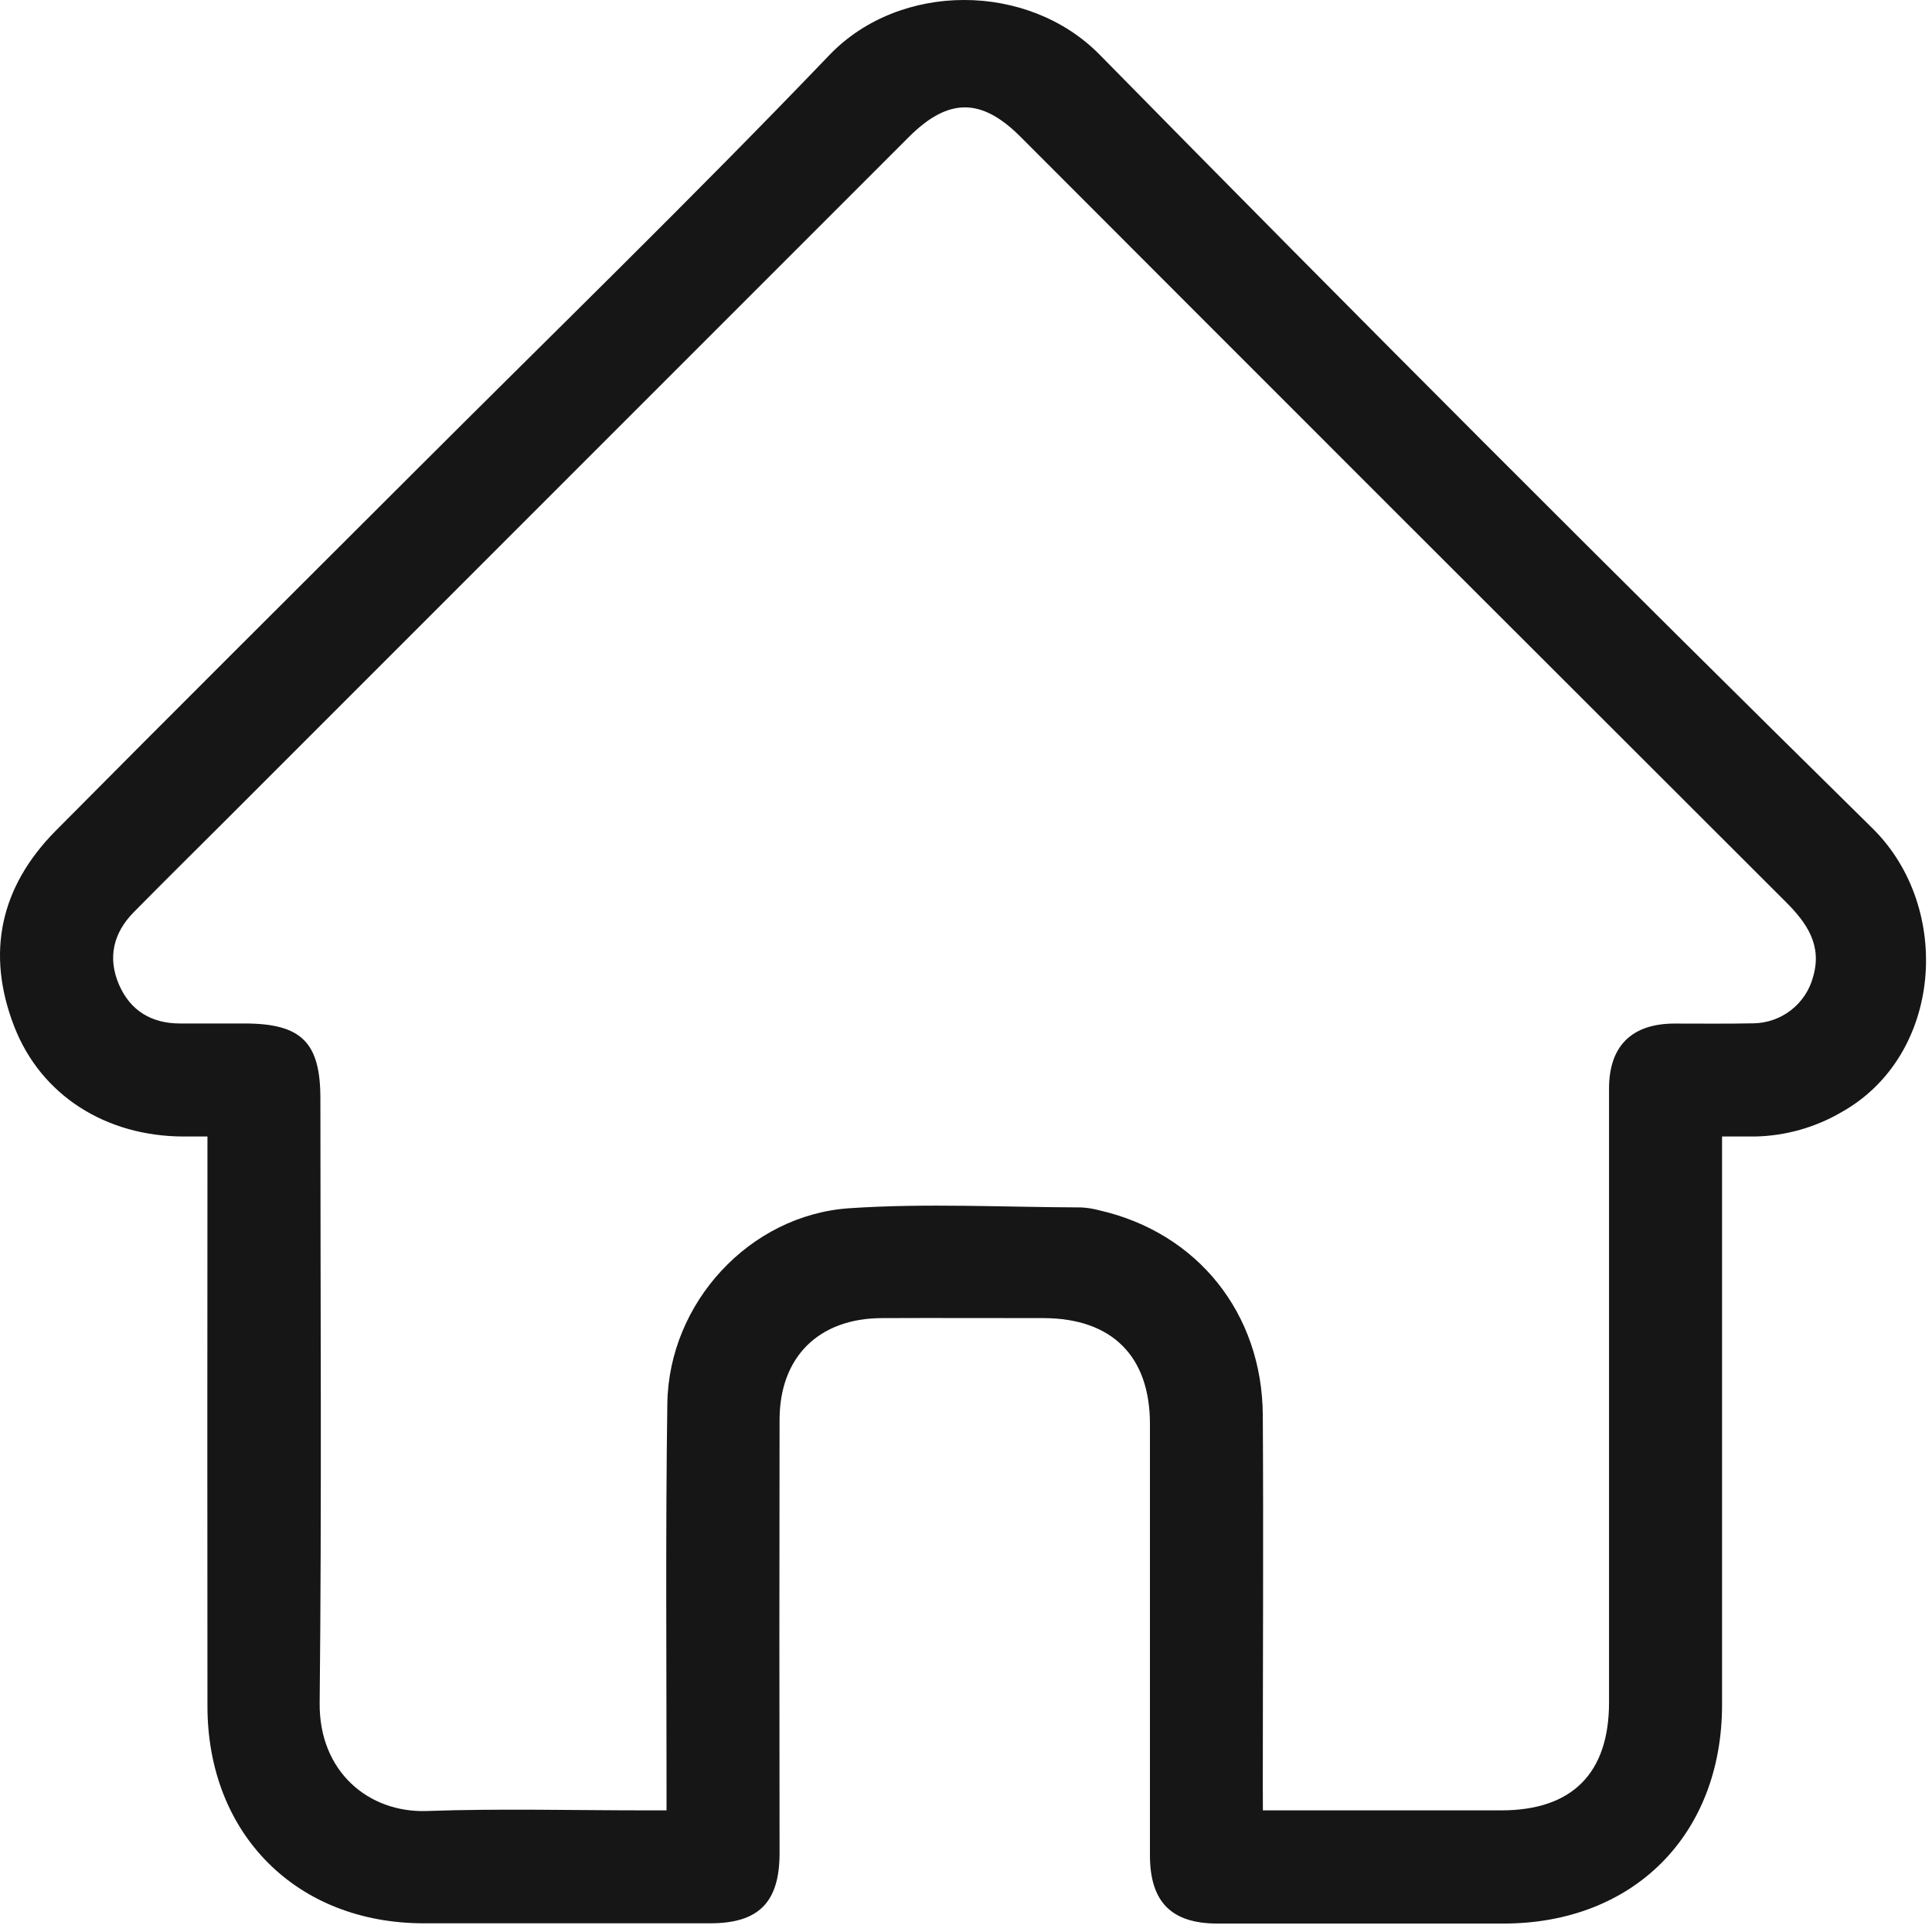
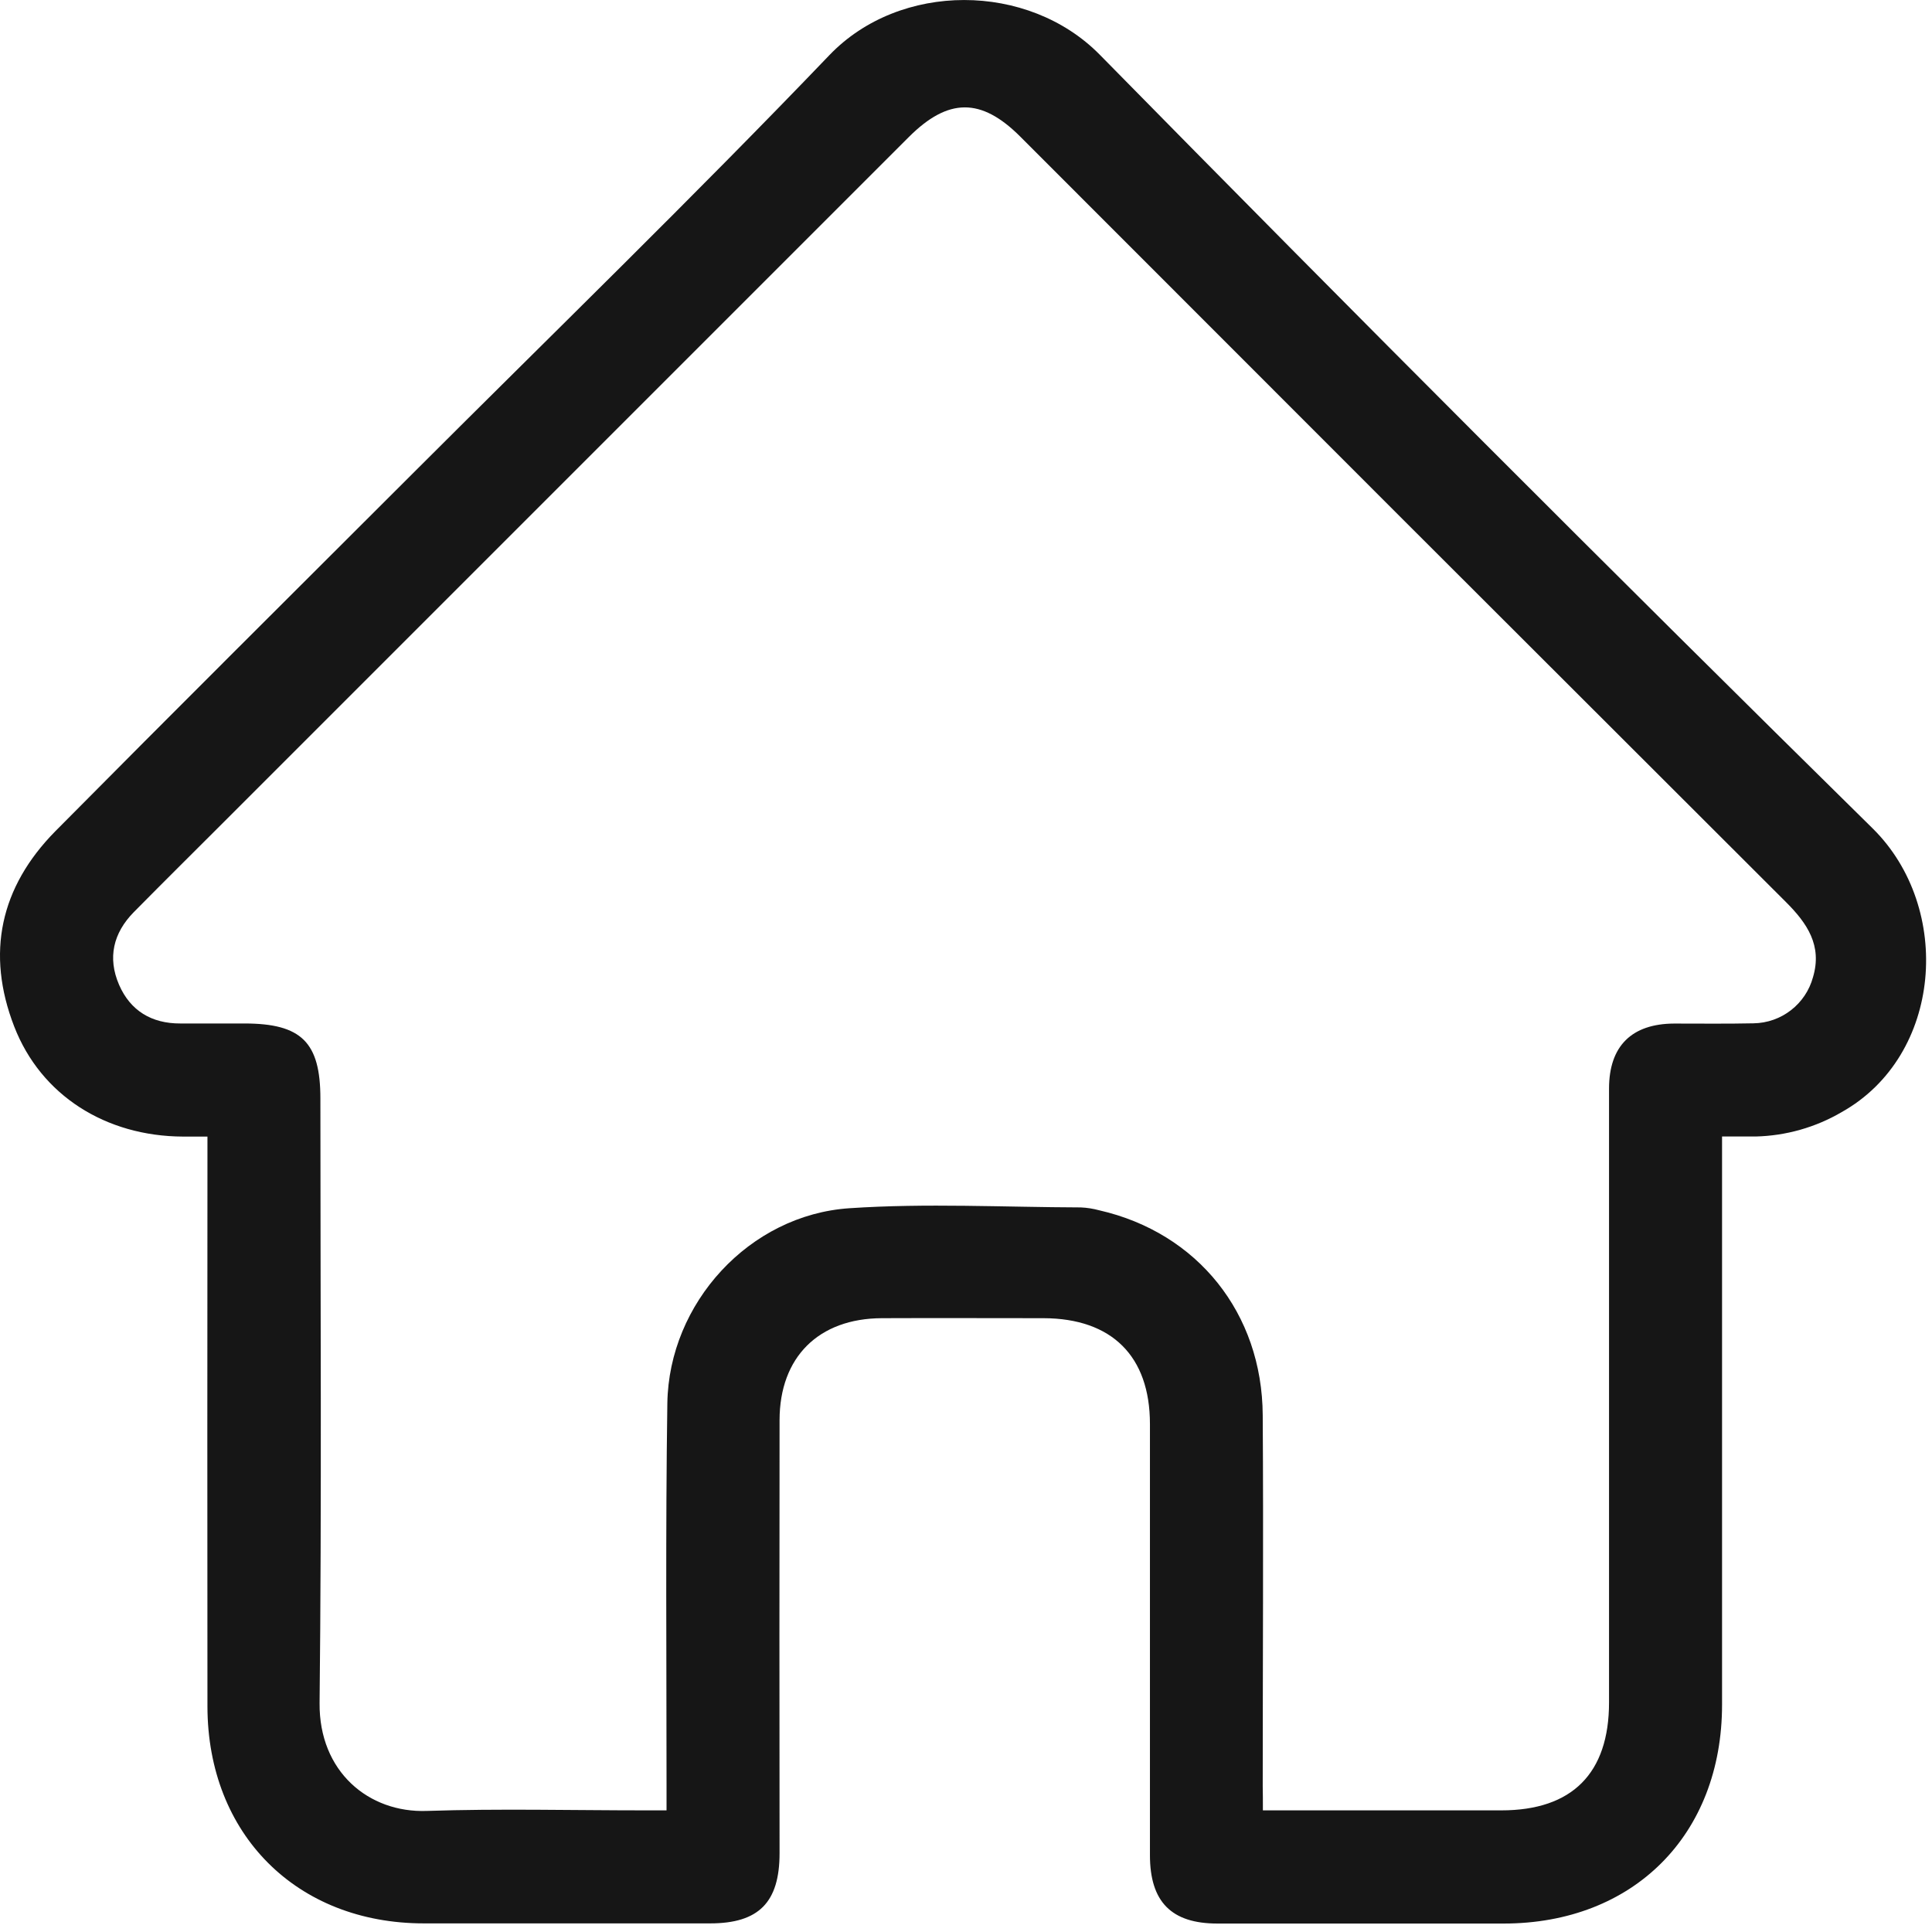
- <svg xmlns="http://www.w3.org/2000/svg" width="24" height="24" viewBox="0 0 24 24" fill="none">
-   <path d="M21.392 14.118V14.44C21.392 16.685 21.392 18.931 21.392 21.176C21.392 22.793 20.291 23.895 18.678 23.895C17.493 23.895 16.308 23.895 15.123 23.895C14.551 23.895 14.285 23.626 14.285 23.046C14.285 21.26 14.285 19.475 14.285 17.689C14.285 16.846 13.812 16.377 12.966 16.374C12.295 16.374 11.625 16.371 10.954 16.374C10.168 16.377 9.684 16.858 9.684 17.64C9.681 19.433 9.681 21.227 9.684 23.02C9.684 23.631 9.426 23.892 8.821 23.892C7.636 23.892 6.451 23.892 5.266 23.892C3.684 23.892 2.579 22.784 2.577 21.197C2.575 18.944 2.575 16.691 2.577 14.438V14.118H2.273C1.312 14.114 0.509 13.606 0.177 12.752C-0.177 11.84 0.003 11.018 0.689 10.323C2.16 8.839 3.642 7.366 5.12 5.889C6.851 4.158 8.609 2.452 10.302 0.685C11.178 -0.229 12.769 -0.226 13.66 0.679C16.835 3.91 20.036 7.114 23.264 10.293C24.262 11.28 24.13 13.113 22.877 13.815C22.552 14.005 22.185 14.109 21.809 14.118C21.679 14.118 21.548 14.118 21.392 14.118ZM15.688 22.489H18.65C19.529 22.489 19.988 22.029 19.988 21.148C19.988 18.606 19.988 16.065 19.988 13.523C19.988 12.995 20.269 12.717 20.798 12.715C21.126 12.715 21.454 12.719 21.782 12.712C21.951 12.71 22.115 12.652 22.248 12.549C22.382 12.445 22.478 12.301 22.522 12.138C22.638 11.746 22.45 11.47 22.187 11.207C19.014 8.039 15.842 4.869 12.674 1.696C12.188 1.211 11.779 1.213 11.289 1.703L2.82 10.173C2.433 10.559 2.045 10.943 1.662 11.331C1.407 11.59 1.334 11.898 1.479 12.233C1.619 12.556 1.884 12.715 2.239 12.714H3.036C3.745 12.714 3.98 12.948 3.98 13.646C3.98 16.15 3.997 18.653 3.971 21.155C3.962 22.008 4.58 22.522 5.302 22.497C6.205 22.465 7.111 22.489 8.015 22.489H8.28V22.18C8.28 20.598 8.267 19.015 8.29 17.432C8.309 16.187 9.309 15.093 10.552 15.009C11.506 14.945 12.468 14.996 13.426 14.999C13.504 15.002 13.581 15.015 13.656 15.035C14.875 15.313 15.679 16.313 15.687 17.58C15.696 19.116 15.687 20.652 15.687 22.189C15.688 22.279 15.688 22.371 15.688 22.489Z" fill="#161616" />
+ <svg xmlns="http://www.w3.org/2000/svg" width="24" height="24" fill="none">
+   <path d="M21.392 14.118v7.058c0 1.617-1.1 2.719-2.714 2.719h-3.555c-.572 0-.838-.27-.838-.85V17.69c0-.843-.473-1.312-1.32-1.315-.67 0-1.34-.003-2.01 0-.787.003-1.27.484-1.271 1.266a2212.71 2212.71 0 000 5.38c0 .611-.258.872-.863.872H5.266c-1.582 0-2.687-1.108-2.689-2.695-.002-2.253-.002-4.506 0-6.76v-.319h-.304c-.961-.004-1.764-.512-2.096-1.366-.354-.912-.174-1.734.512-2.429C2.16 8.839 3.642 7.366 5.12 5.889 6.852 4.158 8.61 2.452 10.303.685c.876-.914 2.467-.91 3.358-.006a829.342 829.342 0 009.604 9.614c.998.987.866 2.82-.387 3.522a2.22 2.22 0 01-1.068.303h-.418zm-5.704 8.371h2.962c.88 0 1.338-.46 1.338-1.341v-7.625c0-.528.281-.806.81-.808.328 0 .656.004.984-.003a.777.777 0 00.74-.574c.116-.392-.072-.668-.335-.931a7986.86 7986.86 0 01-9.513-9.51c-.486-.486-.895-.484-1.385.006l-8.47 8.47c-.386.386-.774.77-1.157 1.158-.255.259-.328.567-.183.902.14.323.405.482.76.481h.797c.709 0 .944.234.944.932 0 2.504.017 5.007-.01 7.51-.008.852.61 1.366 1.332 1.34.903-.03 1.809-.007 2.713-.007h.265v-.309c0-1.582-.013-3.165.01-4.748.019-1.245 1.019-2.34 2.262-2.423.954-.064 1.916-.013 2.874-.01.078.003.155.016.23.036 1.219.278 2.023 1.278 2.03 2.545.01 1.536 0 3.072 0 4.609.002.09.002.182.002.3z" fill="#161616" />
</svg>
